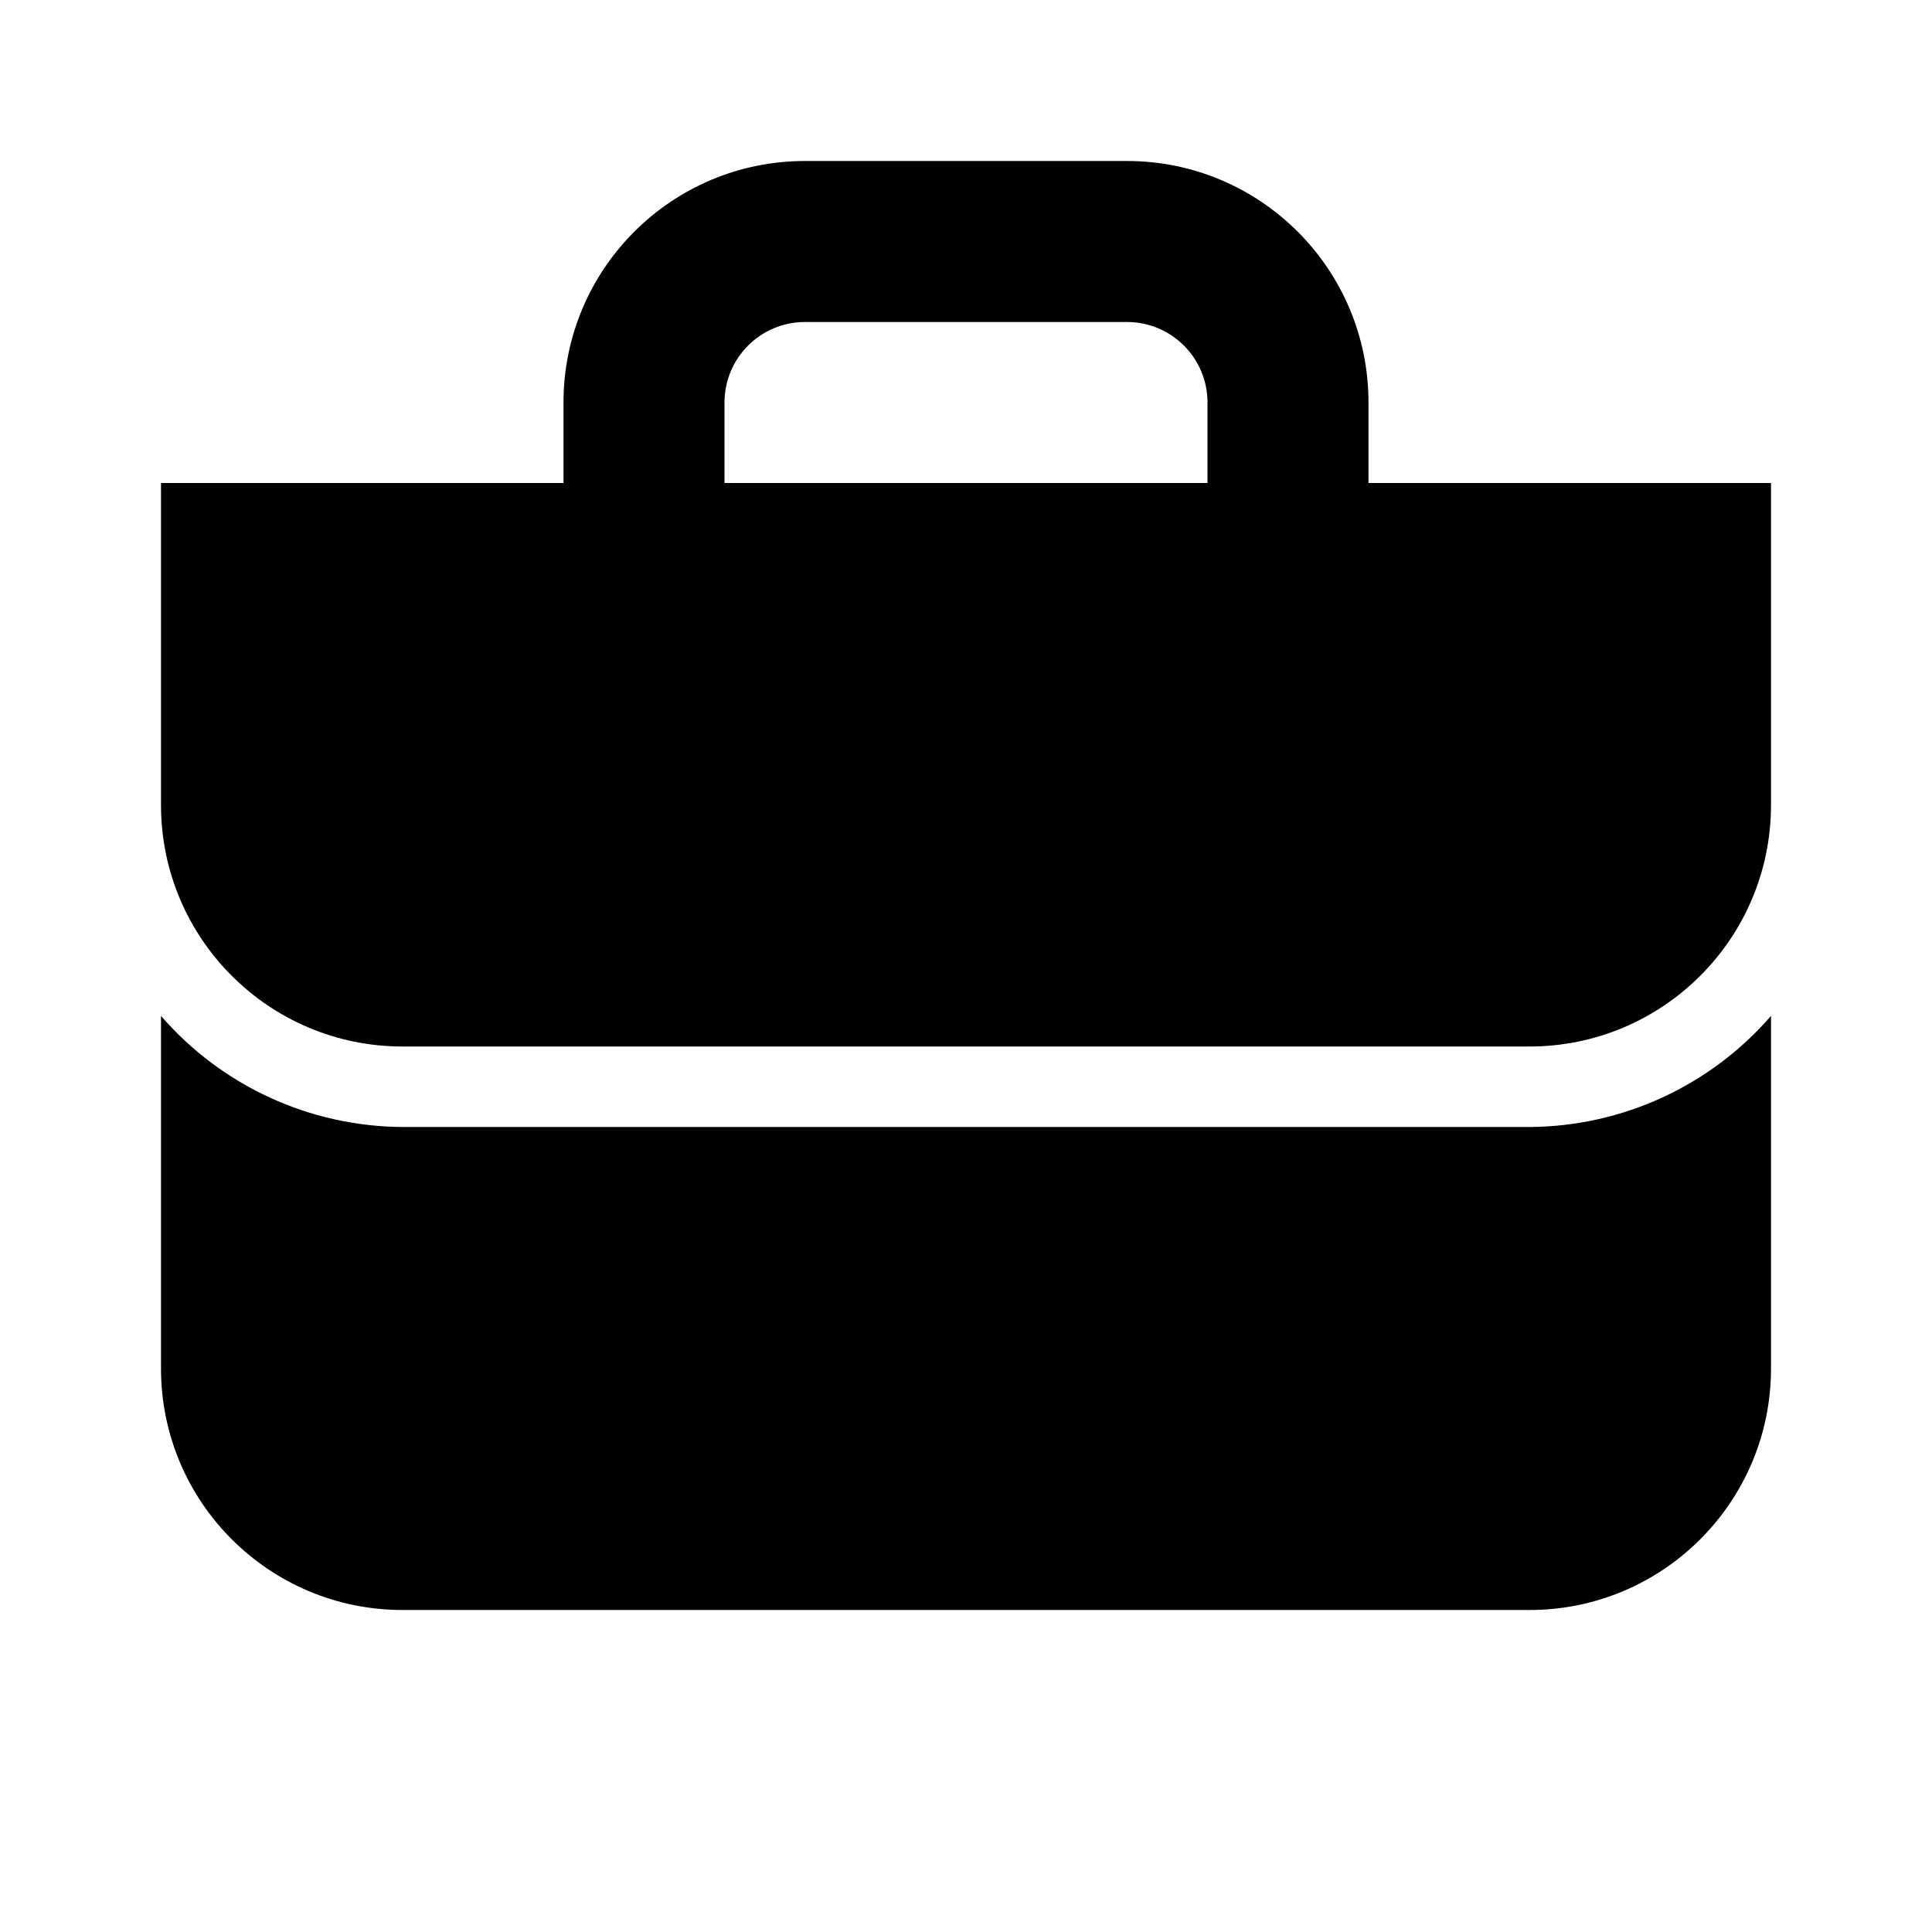
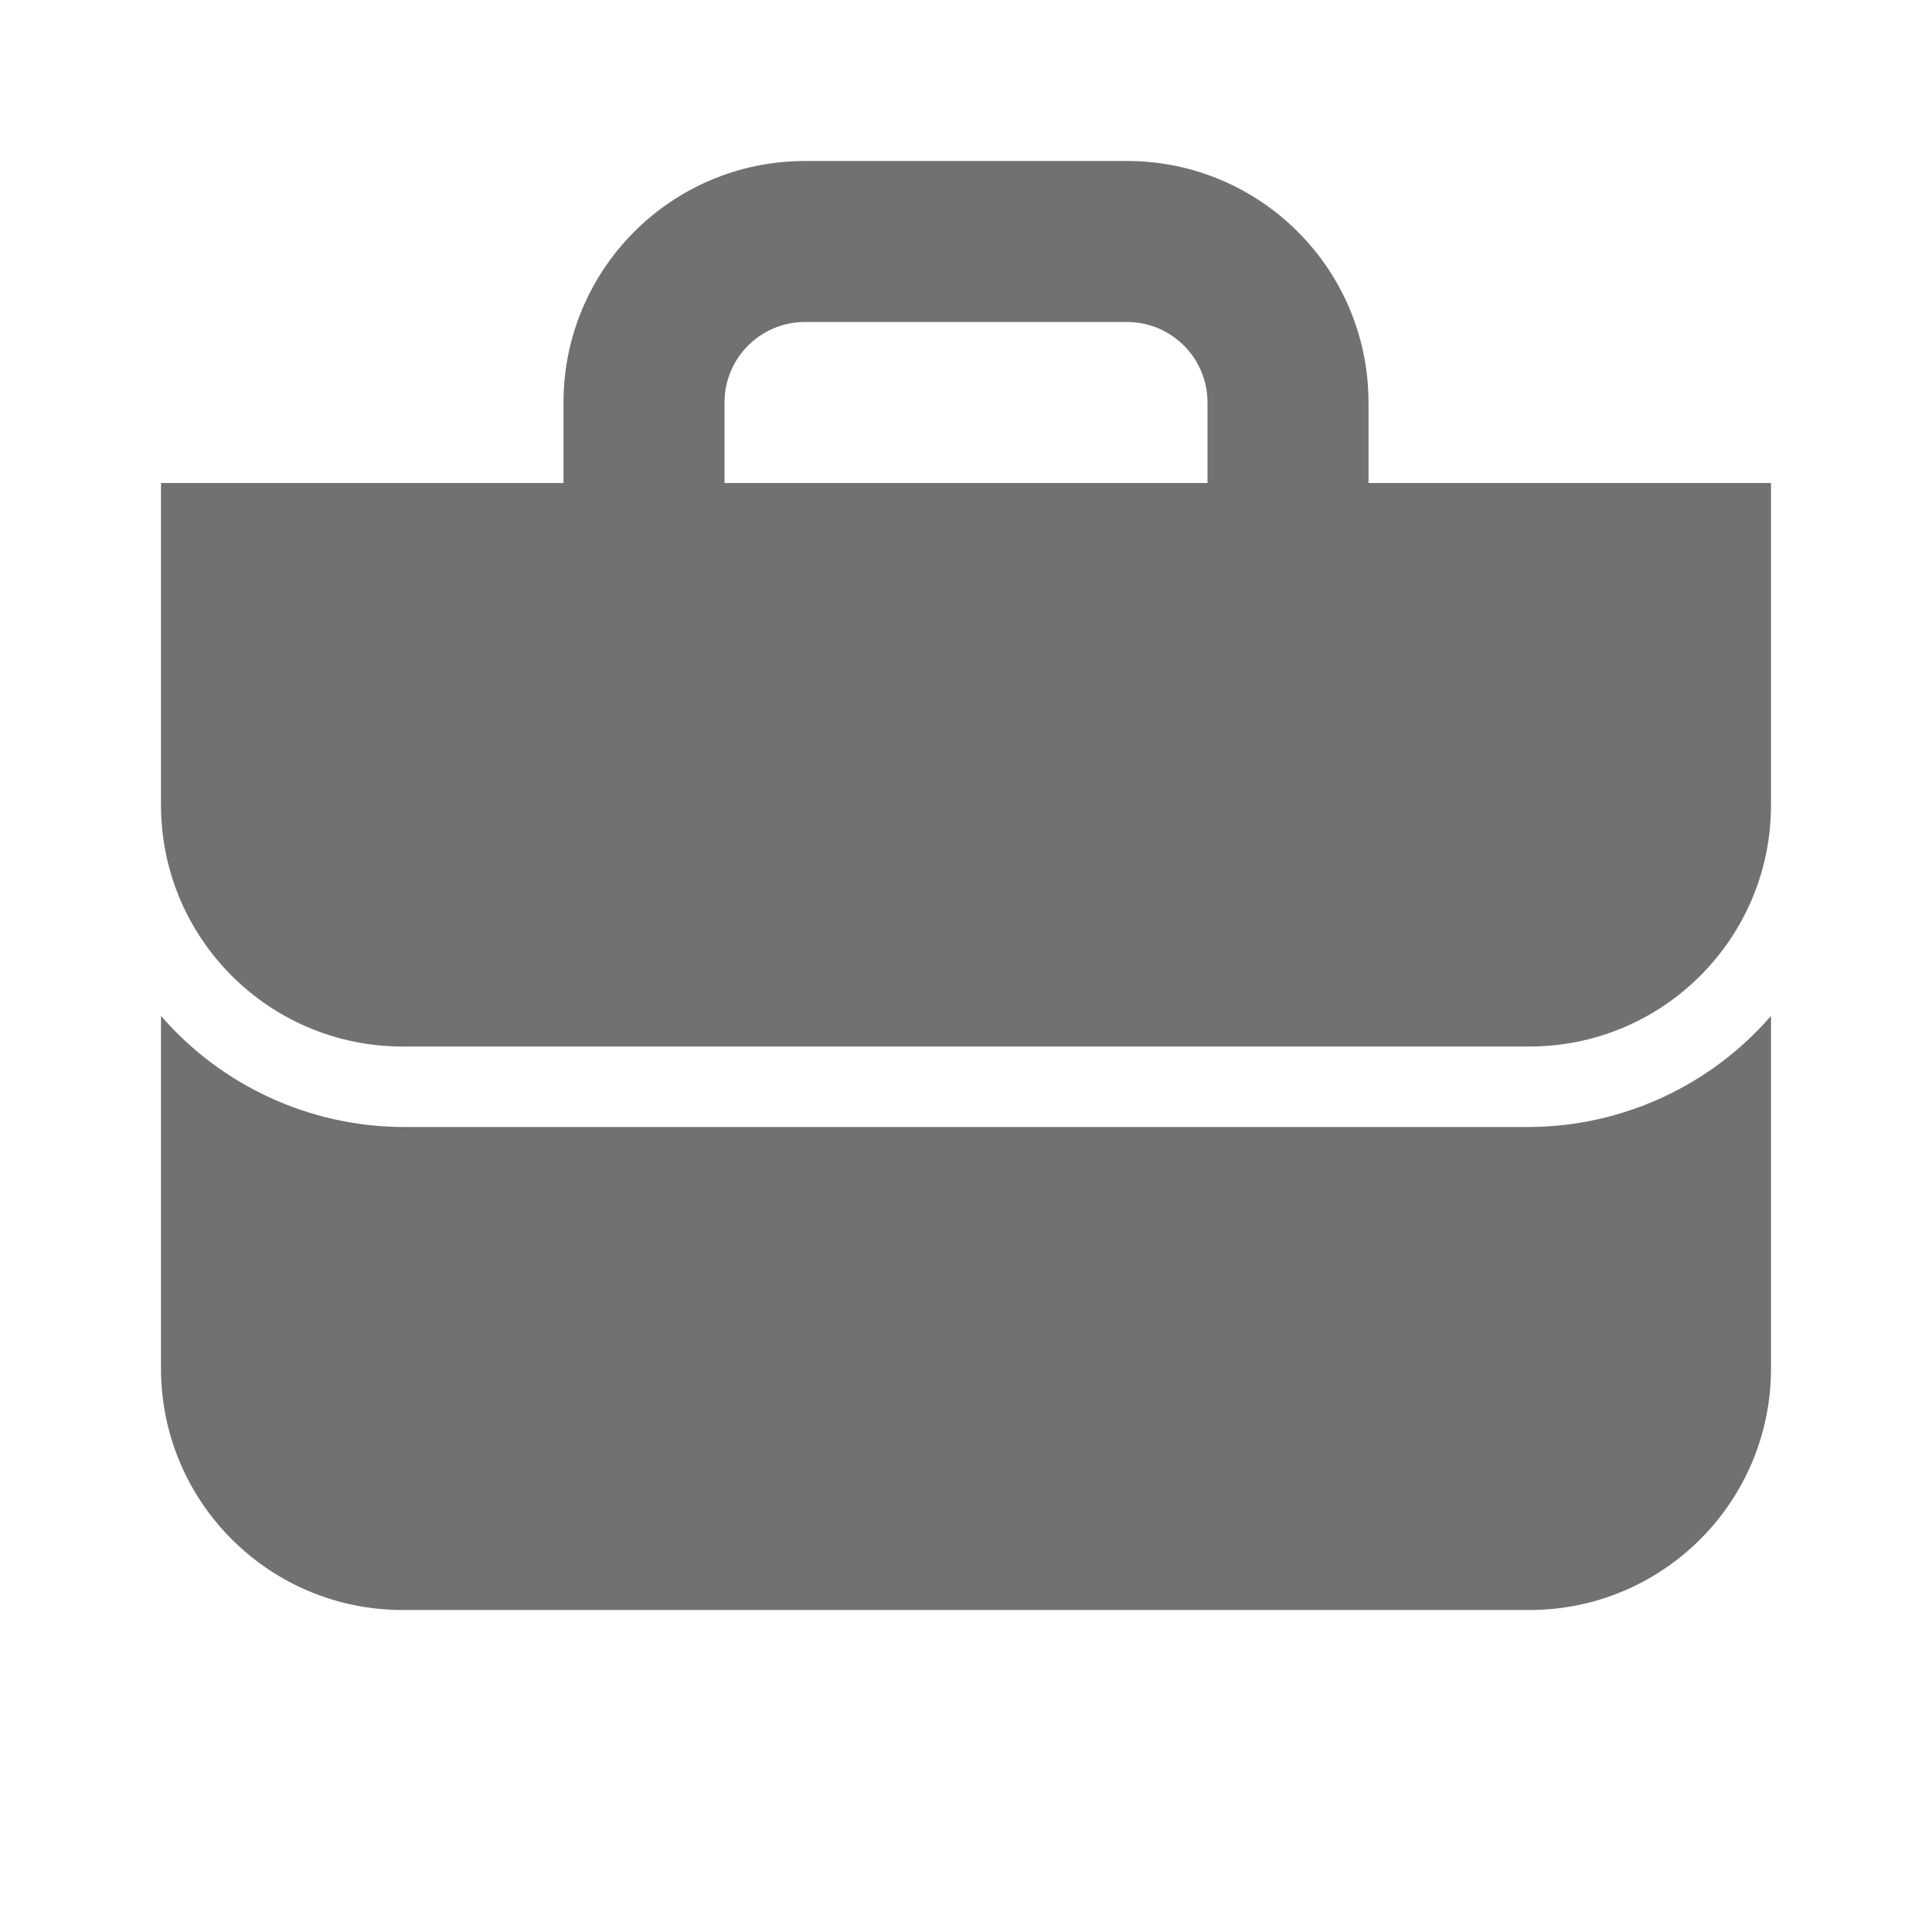
- <svg xmlns="http://www.w3.org/2000/svg" viewBox="0 0 24 24" data-supported-dps="24x24" fill="currentColor" className="mercado-match" width="24" height="24" focusable="false">
+ <svg xmlns="http://www.w3.org/2000/svg" viewBox="0 0 24 24" data-supported-dps="24x24" fill="#717171" className="mercado-match" width="24" height="24" focusable="false">
  <path d="M17 6V5a3 3 0 00-3-3h-4a3 3 0 00-3 3v1H2v4a3 3 0 003 3h14a3 3 0 003-3V6zM9 5a1 1 0 011-1h4a1 1 0 011 1v1H9zm10 9a4 4 0 003-1.38V17a3 3 0 01-3 3H5a3 3 0 01-3-3v-4.38A4 4 0 005 14z" />
</svg>
